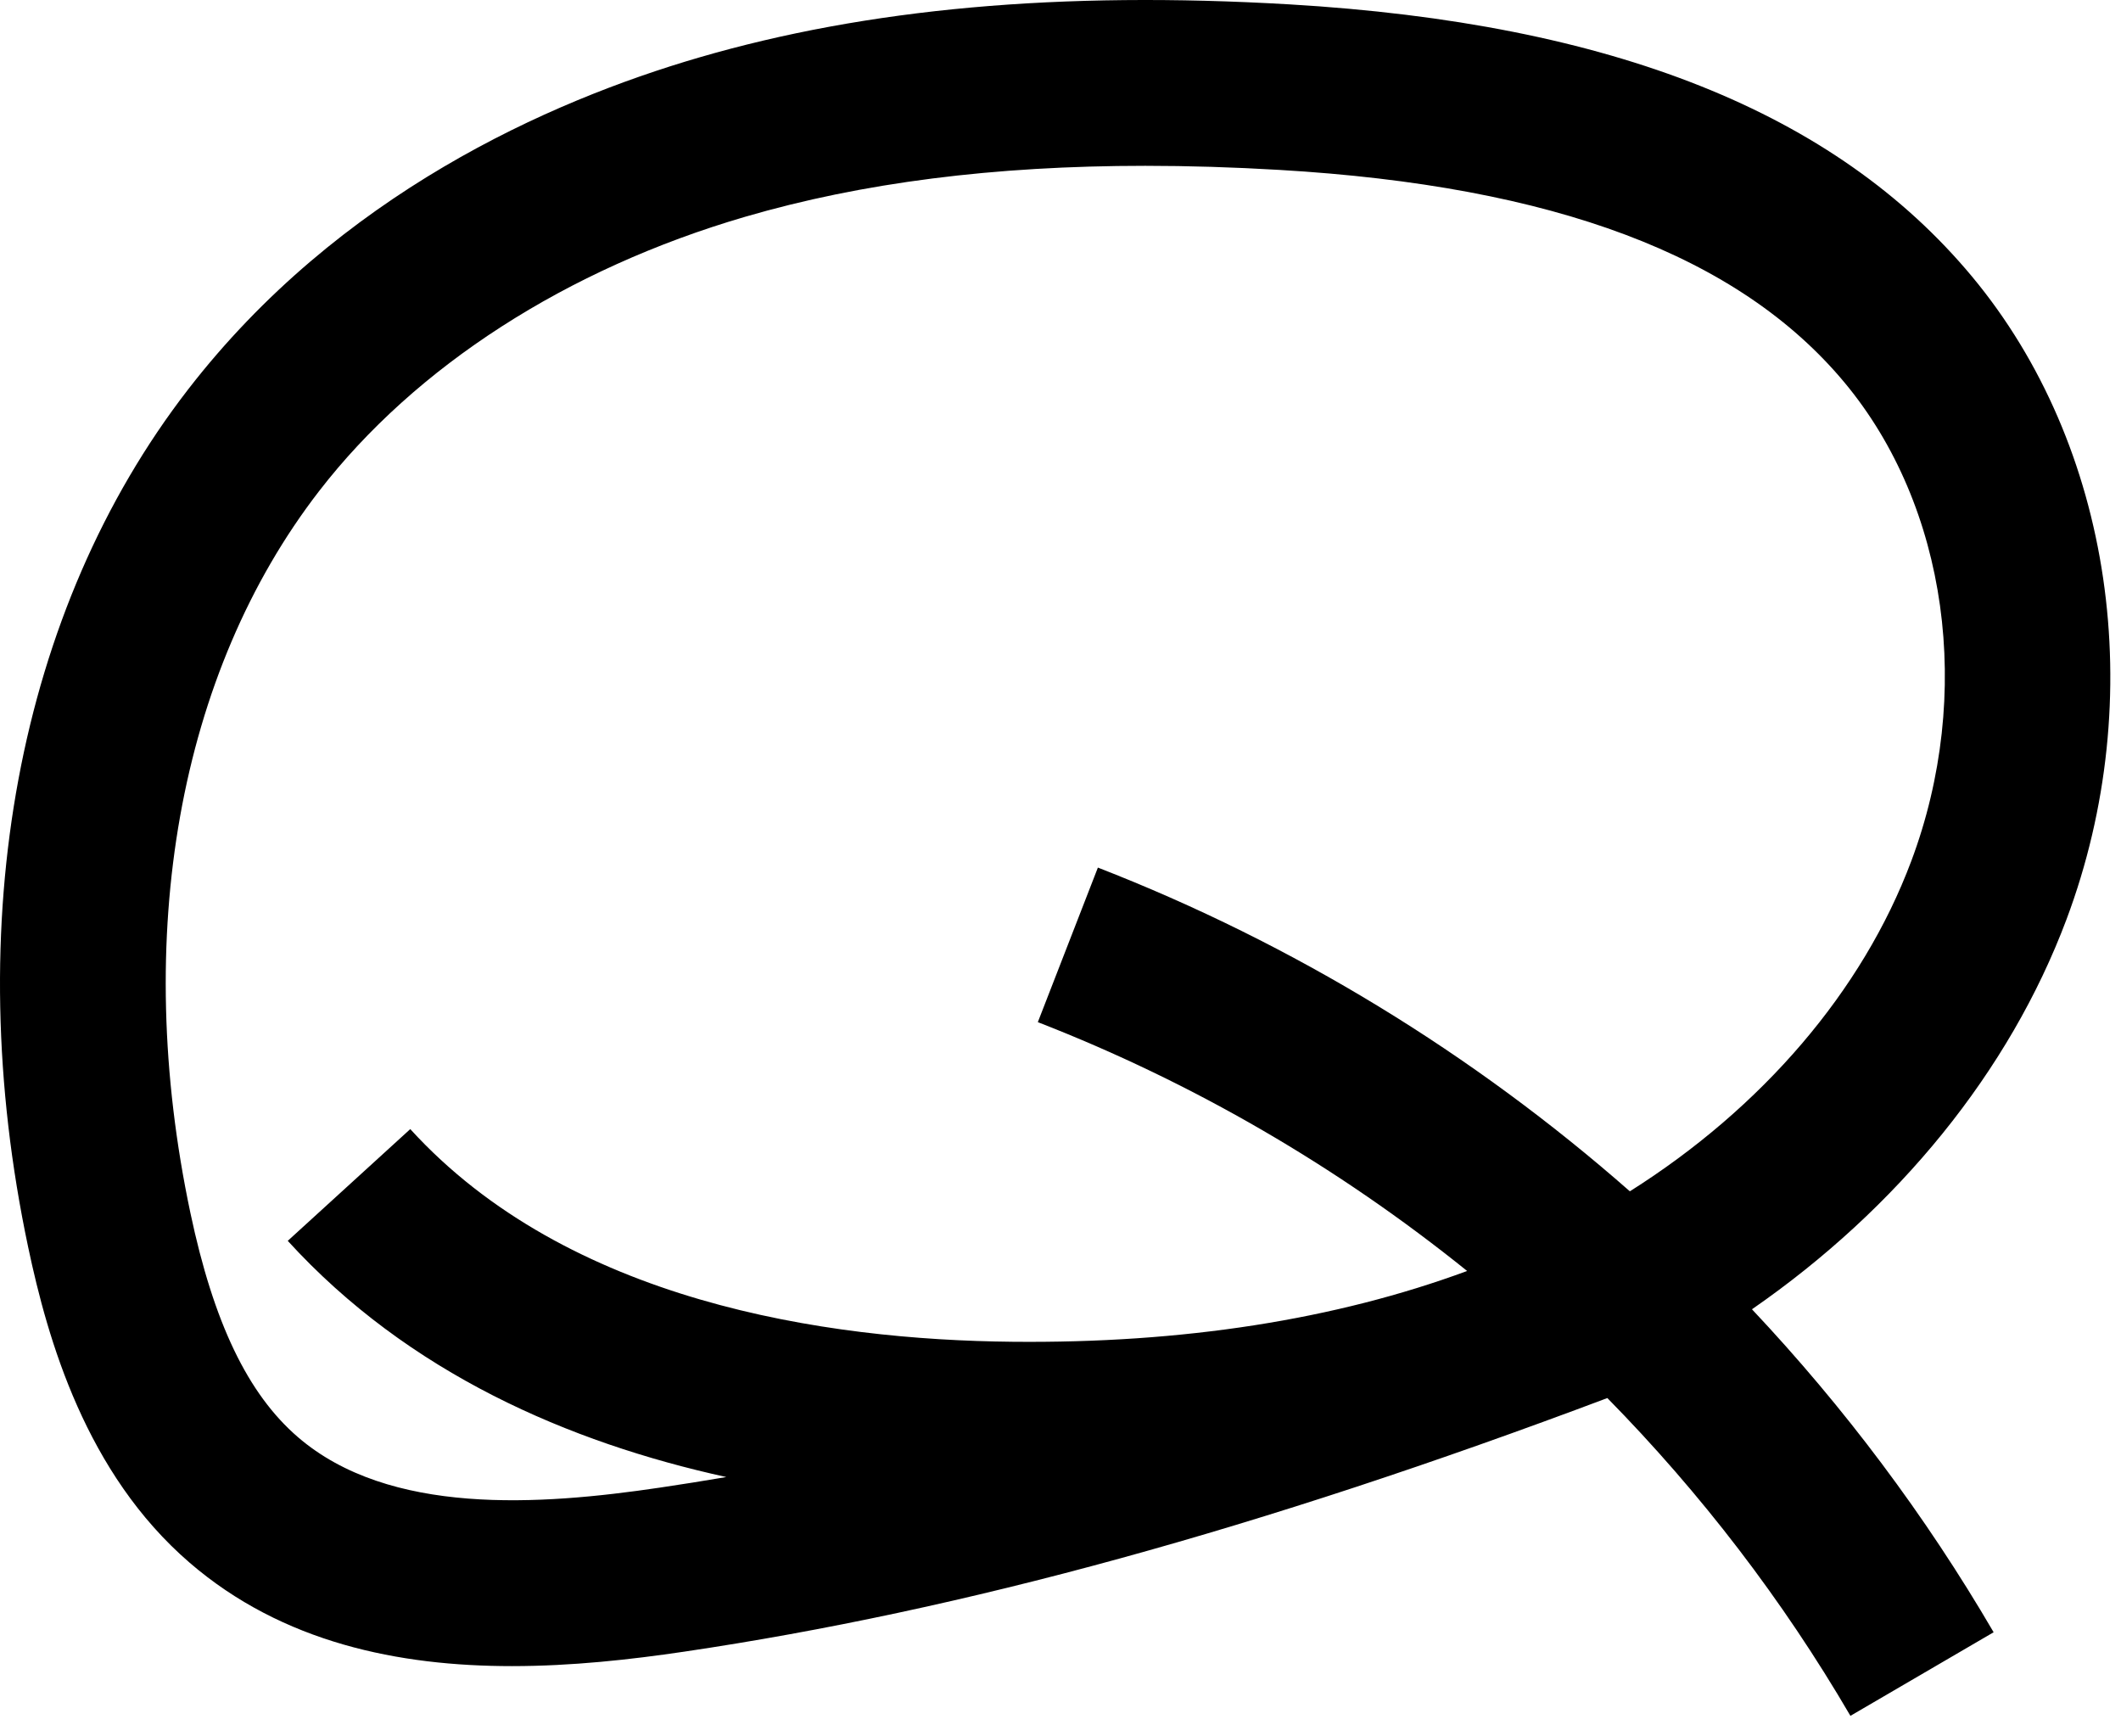
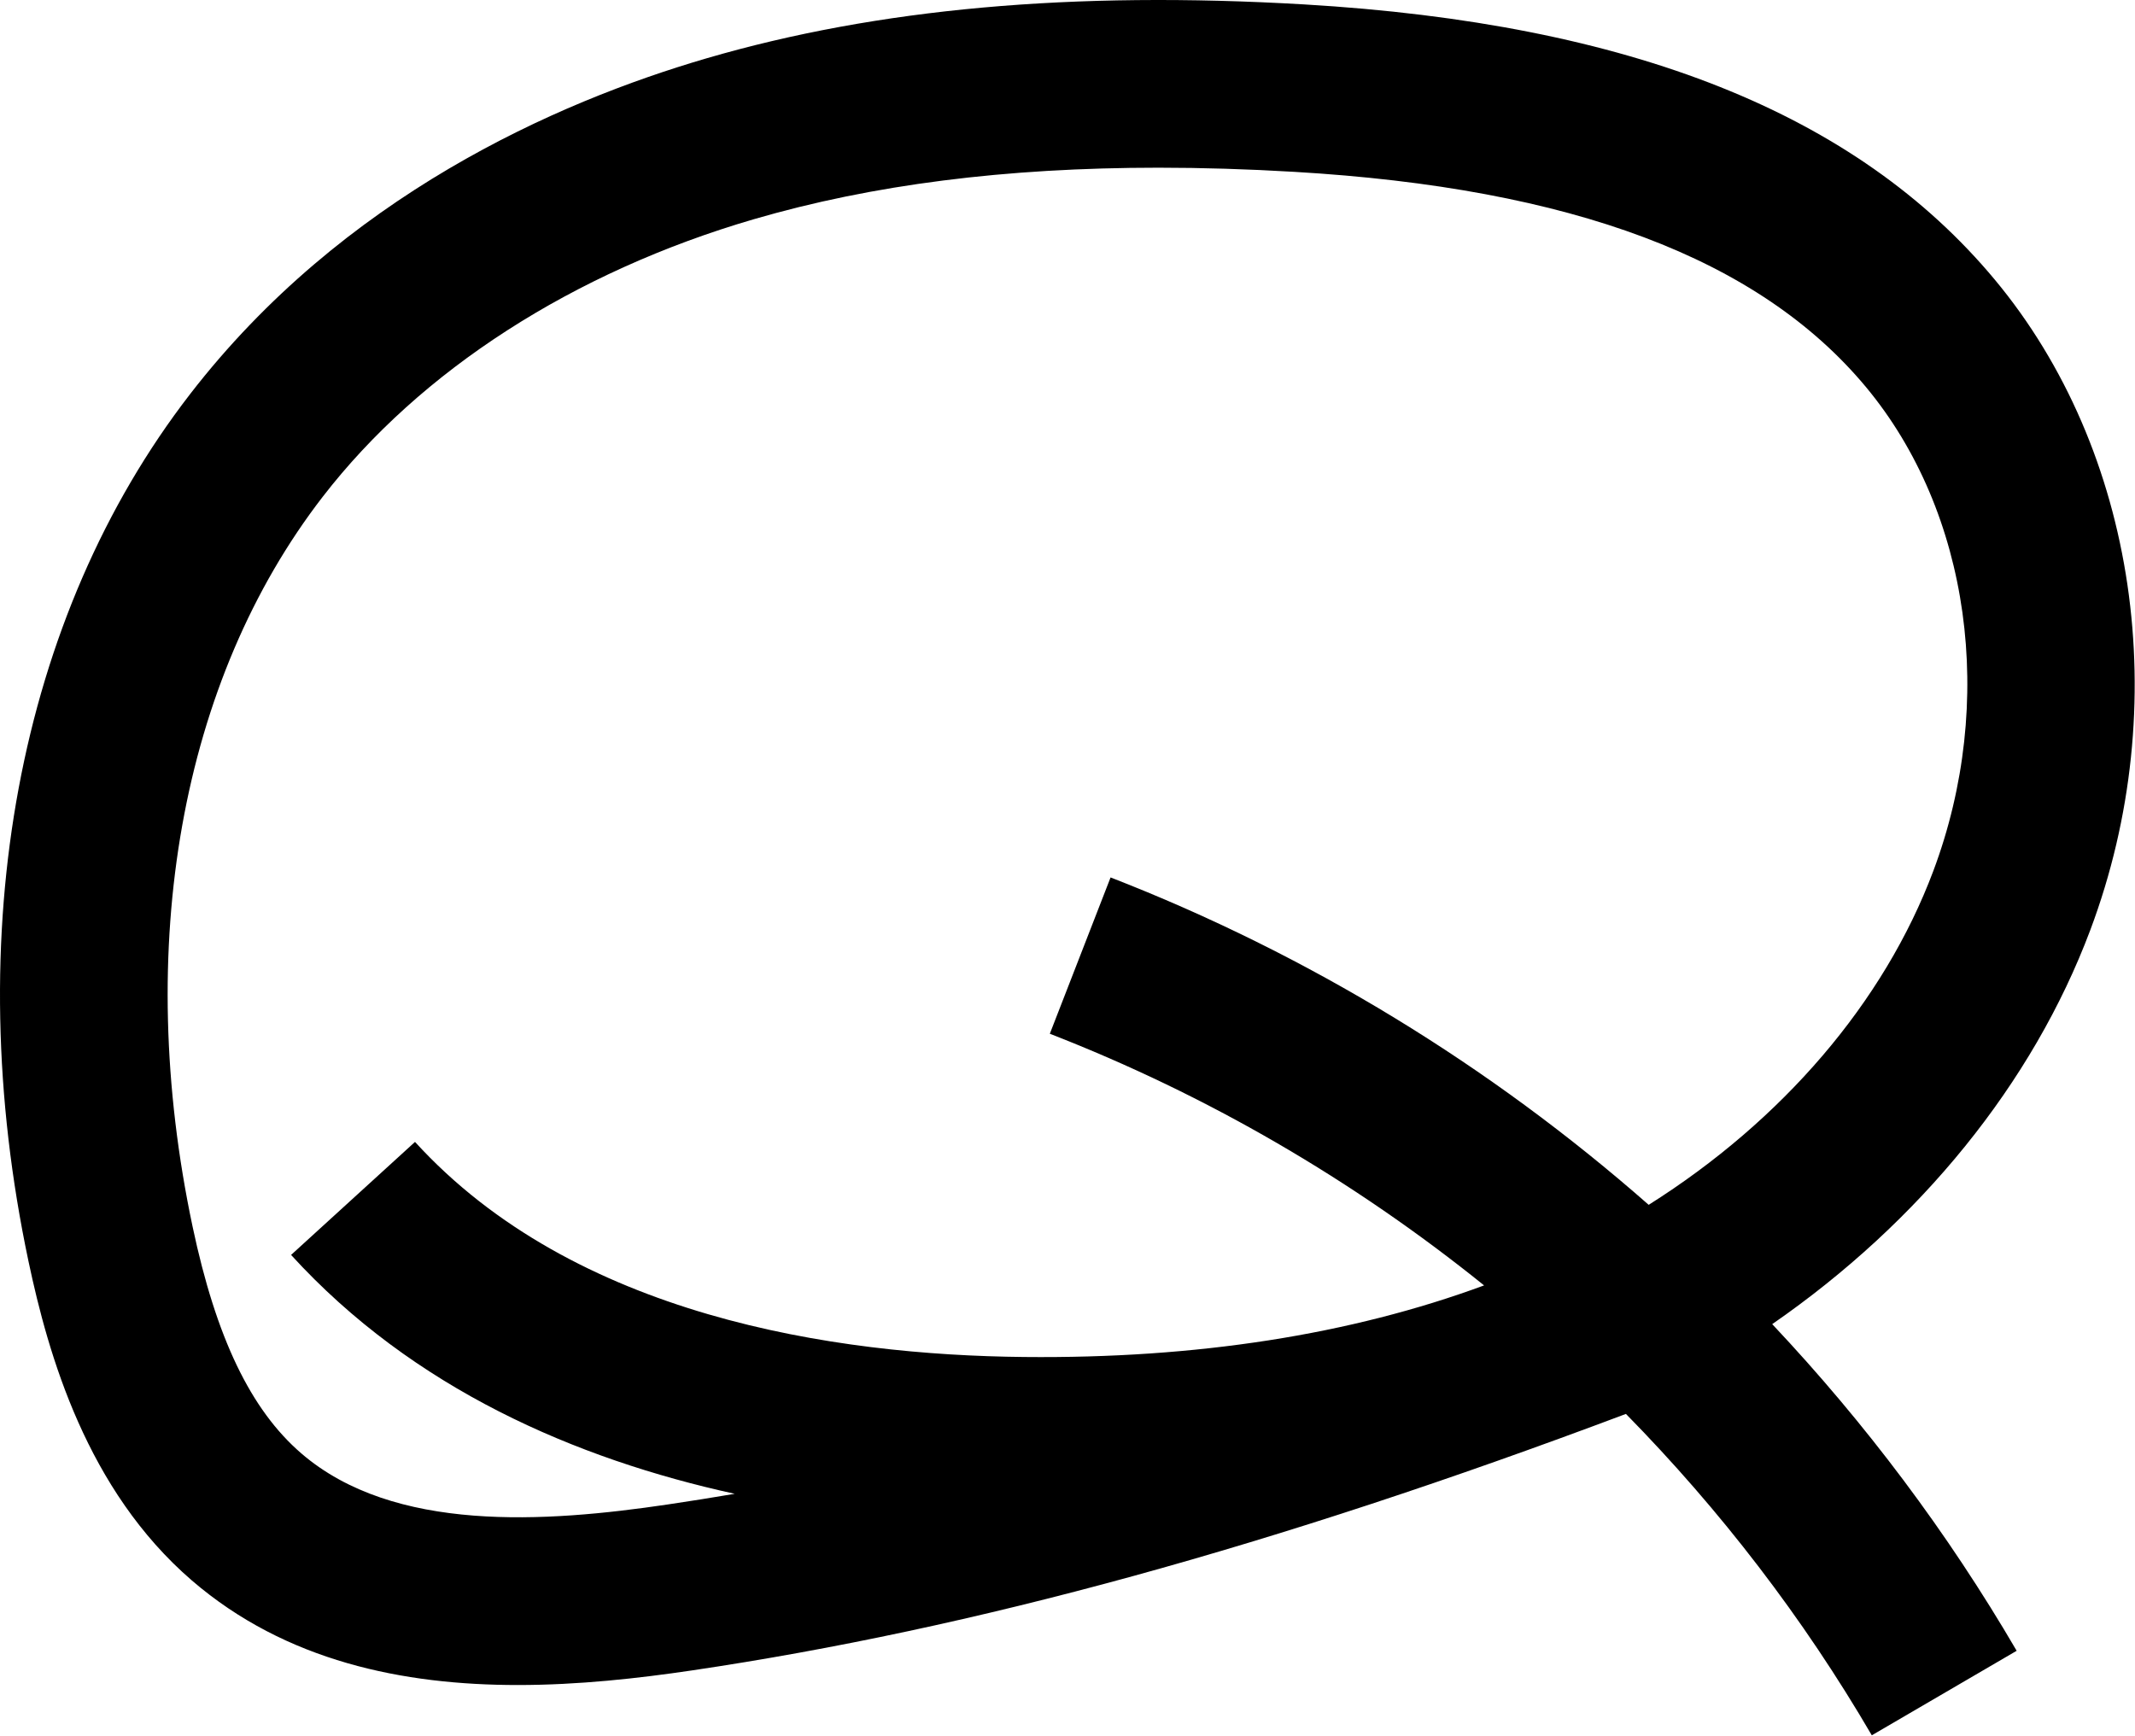
- <svg xmlns="http://www.w3.org/2000/svg" width="100%" height="100%" viewBox="0 0 99 81" version="1.1" xml:space="preserve" style="fill-rule:evenodd;clip-rule:evenodd;stroke-linejoin:round;stroke-miterlimit:2;">
-   <g transform="matrix(1,0,0,1,-0.749227,-11.95965)">
-     <g transform="matrix(0.470734,0,0,0.470734,76.82465,36.0188)">
-       <path d="M0,67.004C-15.502,53.381 -33.356,42.443 -52.748,34.908L-58.703,50.232C-43.275,56.228 -28.92,64.599 -16.135,74.903C-29.207,79.729 -44.337,82.096 -61.226,81.921C-79.855,81.74 -105.335,77.935 -120.93,60.836L-133.078,71.915C-121.11,85.036 -105.175,91.917 -89.593,95.333C-91.795,95.708 -93.984,96.057 -96.161,96.379C-108.118,98.151 -123.008,99.183 -132.073,91.373C-137.043,87.09 -140.43,80.026 -142.732,69.141C-148.54,41.676 -143.889,15.594 -129.971,-2.417C-120.405,-14.798 -105.401,-24.457 -87.721,-29.618C-76.132,-33 -63.067,-34.67 -48.052,-34.67C-43.779,-34.67 -39.345,-34.535 -34.745,-34.264C-7.528,-32.667 10.8,-25.772 21.284,-13.183C31.51,-0.906 34.106,17.723 27.899,34.276C23.07,47.154 13.1,58.742 0,67.004M43.294,40.048C51.539,18.059 47.859,-6.966 33.917,-23.705C20.366,-39.976 -1.779,-48.799 -33.782,-50.678C-56.452,-52.005 -75.603,-50.282 -92.327,-45.4C-107.176,-41.066 -128.018,-31.835 -142.981,-12.47C-159.853,9.365 -165.625,40.35 -158.817,72.543C-156.876,81.723 -153.103,94.954 -142.805,103.828C-133.575,111.78 -122.04,114.079 -110.849,114.079C-104.922,114.079 -99.091,113.434 -93.751,112.643C-66.088,108.542 -36.761,100.491 -2.231,87.501C7.032,96.931 15.157,107.506 21.87,119.009L36.07,110.722C29.306,99.132 21.241,88.398 12.108,78.7C26.577,68.69 37.641,55.12 43.294,40.048" style="fill-rule:nonzero;" />
+ <svg xmlns="http://www.w3.org/2000/svg" width="100%" height="100%" viewBox="0 0 872 709" version="1.1" xml:space="preserve" style="fill-rule:evenodd;clip-rule:evenodd;stroke-linejoin:round;stroke-miterlimit:2;">
+   <g transform="matrix(1,0,0,1,-1317.939,-892.4104)">
+     <g transform="matrix(4.166667,0,0,4.166667,0,0)">
+       <g transform="matrix(1,0,0,1,477.9157,265.2884)">
+         <path d="M0,67.004C-15.502,53.381 -33.356,42.443 -52.748,34.908L-58.703,50.232C-43.275,56.228 -28.92,64.599 -16.135,74.903C-29.207,79.729 -44.337,82.096 -61.226,81.921C-79.855,81.74 -105.335,77.935 -120.93,60.836L-133.078,71.915C-121.11,85.036 -105.175,91.917 -89.593,95.333C-91.795,95.708 -93.984,96.057 -96.161,96.379C-108.118,98.151 -123.008,99.183 -132.073,91.373C-137.043,87.09 -140.43,80.026 -142.732,69.141C-148.54,41.676 -143.889,15.594 -129.971,-2.417C-120.405,-14.798 -105.401,-24.457 -87.721,-29.618C-76.132,-33 -63.067,-34.67 -48.052,-34.67C-43.779,-34.67 -39.345,-34.535 -34.745,-34.264C-7.528,-32.667 10.8,-25.772 21.284,-13.183C31.51,-0.906 34.106,17.723 27.899,34.276C23.07,47.154 13.1,58.742 0,67.004M43.294,40.048C51.539,18.059 47.859,-6.966 33.917,-23.705C20.366,-39.976 -1.779,-48.799 -33.782,-50.678C-56.452,-52.005 -75.603,-50.282 -92.327,-45.4C-107.176,-41.066 -128.018,-31.835 -142.981,-12.47C-159.853,9.365 -165.625,40.35 -158.817,72.543C-156.876,81.723 -153.103,94.954 -142.805,103.828C-133.575,111.78 -122.04,114.079 -110.849,114.079C-104.922,114.079 -99.091,113.434 -93.751,112.643C-66.088,108.542 -36.761,100.491 -2.231,87.501C7.032,96.931 15.157,107.506 21.87,119.009L36.07,110.722C29.306,99.132 21.241,88.398 12.108,78.7C26.577,68.69 37.641,55.12 43.294,40.048" style="fill-rule:nonzero;" />
+       </g>
    </g>
  </g>
</svg>
